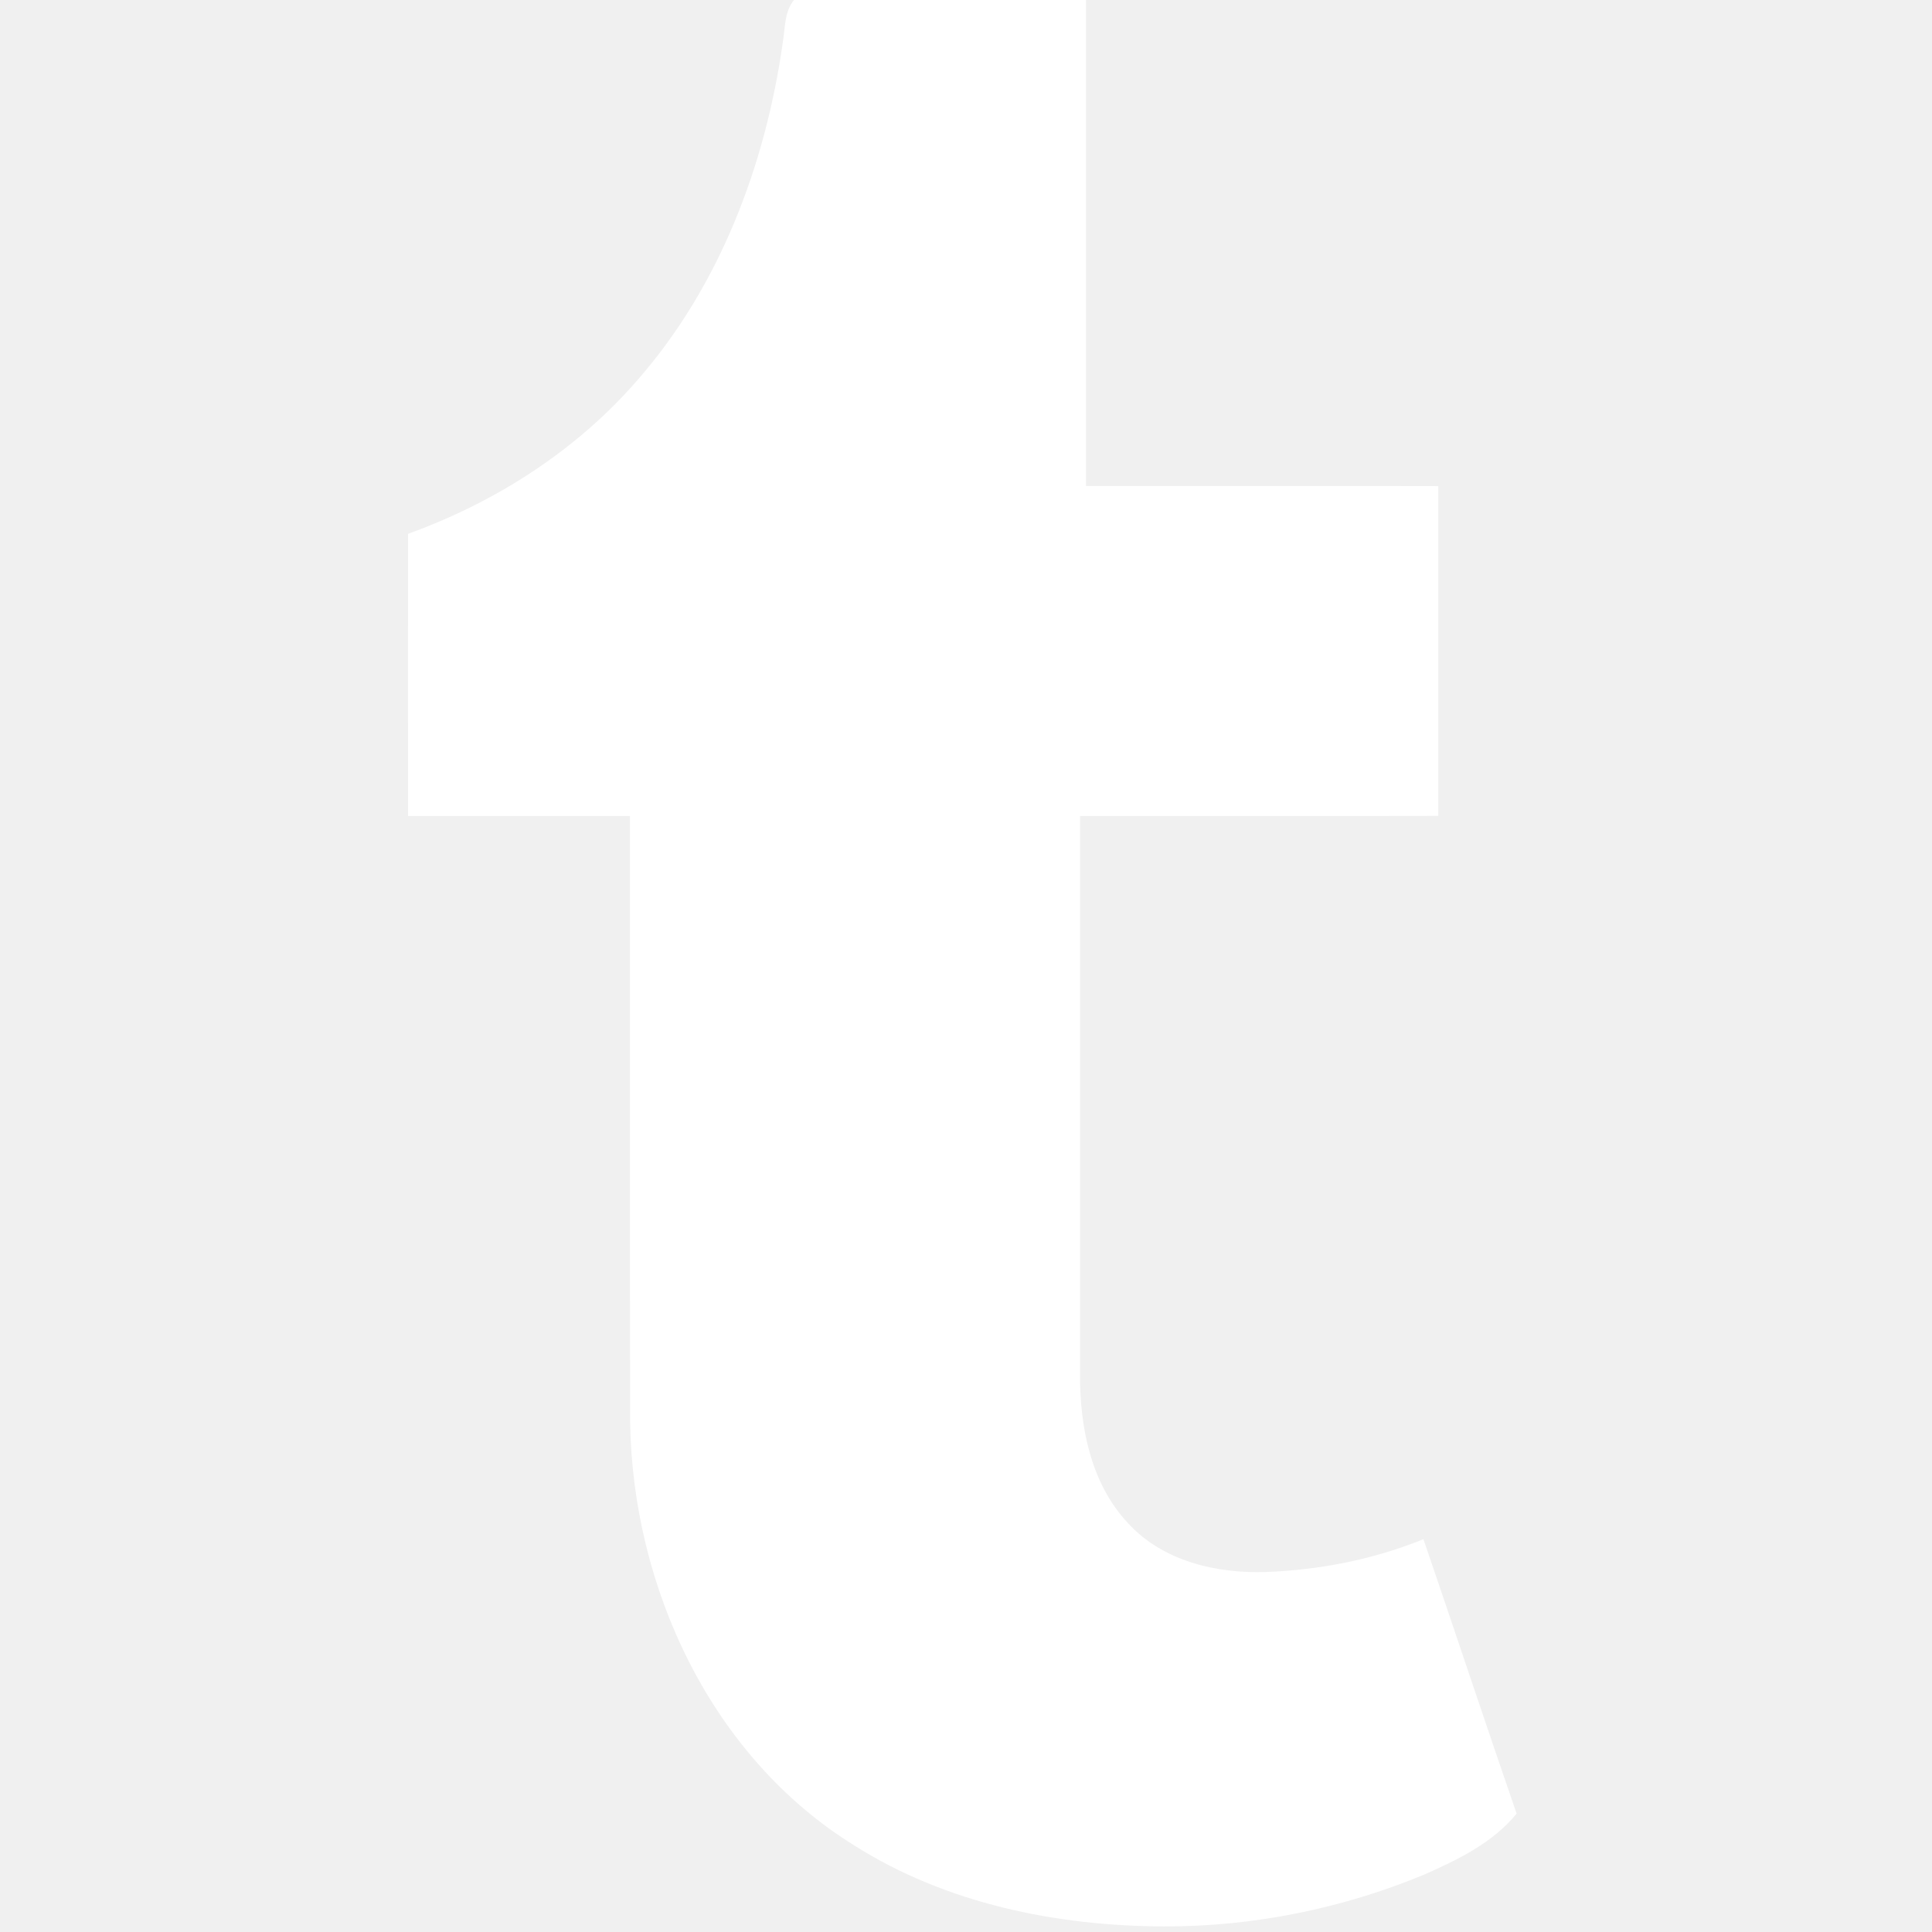
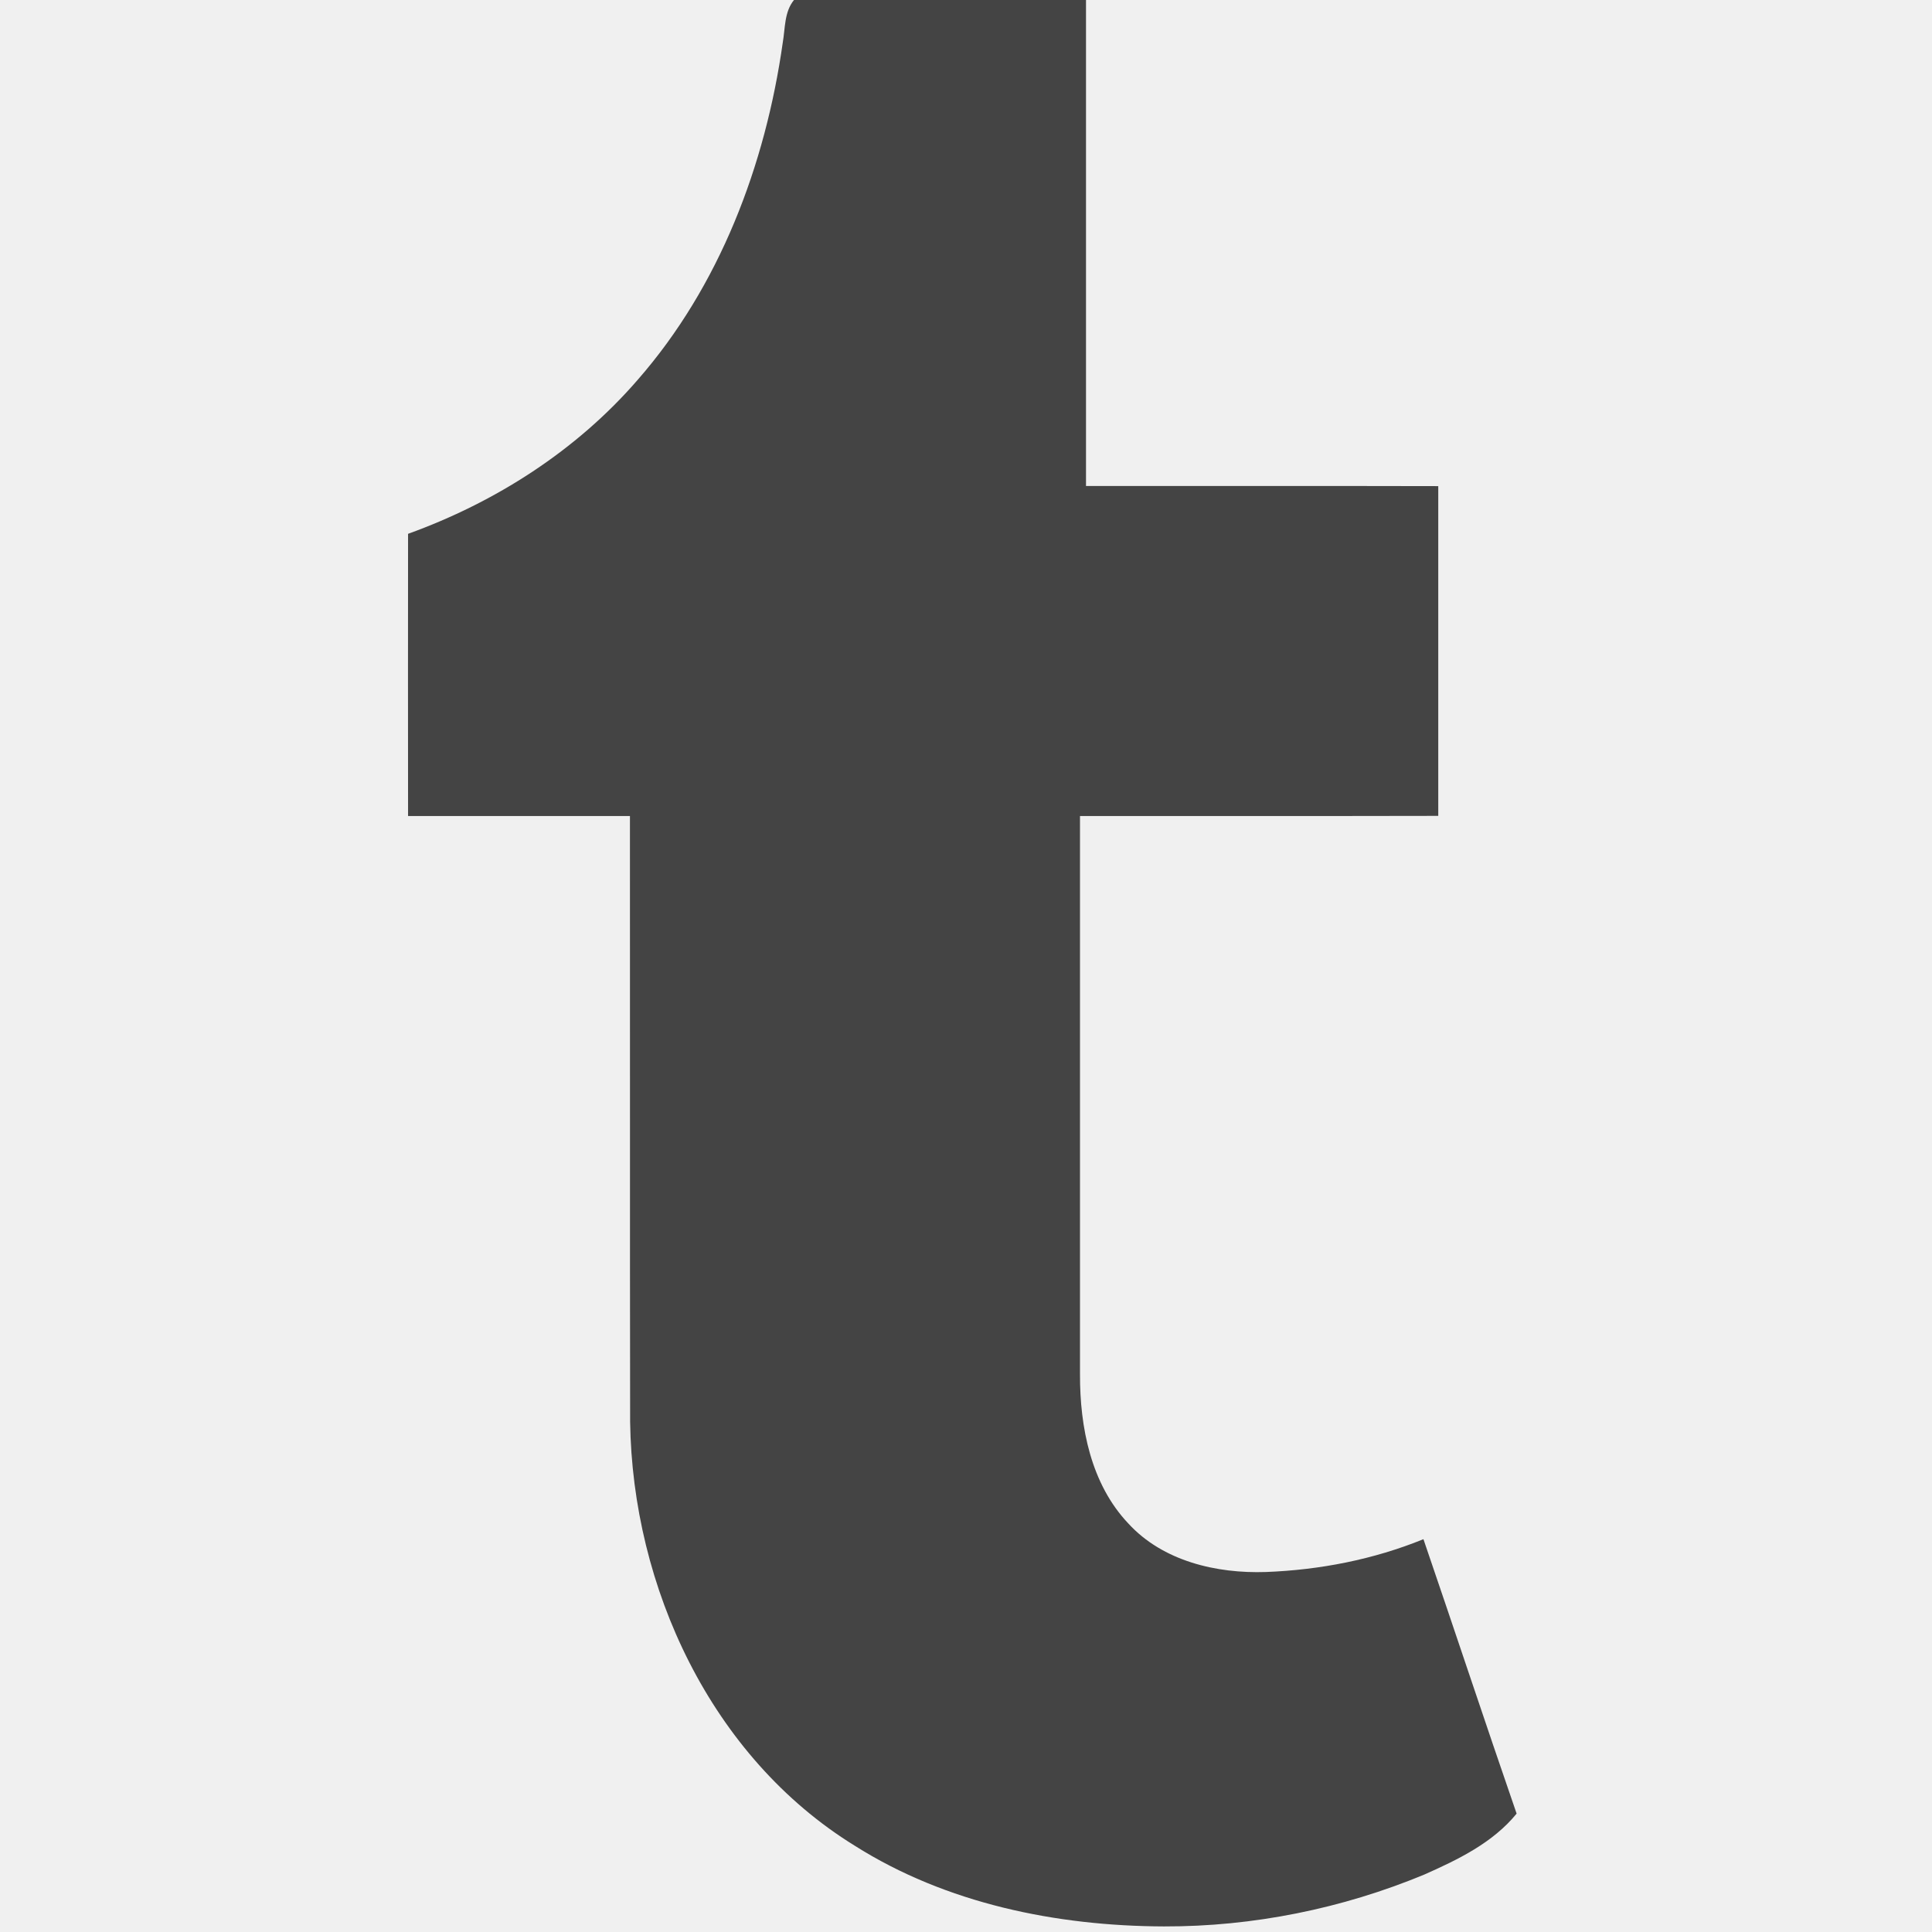
<svg xmlns="http://www.w3.org/2000/svg" width="322pt" height="322pt" viewBox="0 0 322 322" version="1.1">
  <g>
-     <path fill="#fff" opacity="1.00" d=" M 132.33 0.00 L 181.00 0.00 C 181.00 27.00 180.99 54.00 181.00 81.00 C 200.57 81.02 220.14 80.97 239.71 81.02 C 239.70 99.34 239.70 117.66 239.71 135.98 C 219.81 136.03 199.91 135.98 180.00 136.00 C 180.00 167.02 180.00 198.04 180.00 229.05 C 179.97 237.86 181.81 247.32 188.06 253.92 C 193.82 260.20 202.75 262.28 211.00 262.00 C 219.96 261.66 228.92 259.92 237.24 256.53 C 242.46 271.77 247.51 287.05 252.77 302.27 C 248.81 307.13 243.01 309.93 237.40 312.42 C 223.69 318.11 208.84 321.11 194.00 321.07 C 176.07 321.01 157.70 317.27 142.41 307.59 C 118.49 292.81 105.41 264.53 105.02 236.95 C 104.97 203.30 105.02 169.65 104.99 136.00 C 92.66 135.99 80.34 136.01 68.01 136.00 C 68.00 120.32 67.99 104.65 68.01 88.97 C 82.59 83.71 96.08 75.09 106.26 63.33 C 119.96 47.68 127.57 27.50 130.46 7.10 C 130.88 4.69 130.70 2.00 132.33 0.00 Z" />
+     <path fill="#444" opacity="1.00" d=" M 132.33 0.00 L 181.00 0.00 C 181.00 27.00 180.99 54.00 181.00 81.00 C 200.57 81.02 220.14 80.97 239.71 81.02 C 239.70 99.34 239.70 117.66 239.71 135.98 C 219.81 136.03 199.91 135.98 180.00 136.00 C 180.00 167.02 180.00 198.04 180.00 229.05 C 179.97 237.86 181.81 247.32 188.06 253.92 C 193.82 260.20 202.75 262.28 211.00 262.00 C 219.96 261.66 228.92 259.92 237.24 256.53 C 242.46 271.77 247.51 287.05 252.77 302.27 C 248.81 307.13 243.01 309.93 237.40 312.42 C 223.69 318.11 208.84 321.11 194.00 321.07 C 176.07 321.01 157.70 317.27 142.41 307.59 C 118.49 292.81 105.41 264.53 105.02 236.95 C 104.97 203.30 105.02 169.65 104.99 136.00 C 92.66 135.99 80.34 136.01 68.01 136.00 C 68.00 120.32 67.99 104.65 68.01 88.97 C 82.59 83.71 96.08 75.09 106.26 63.33 C 119.96 47.68 127.57 27.50 130.46 7.10 C 130.88 4.69 130.70 2.00 132.33 0.00 Z" />
  </g>
</svg>
